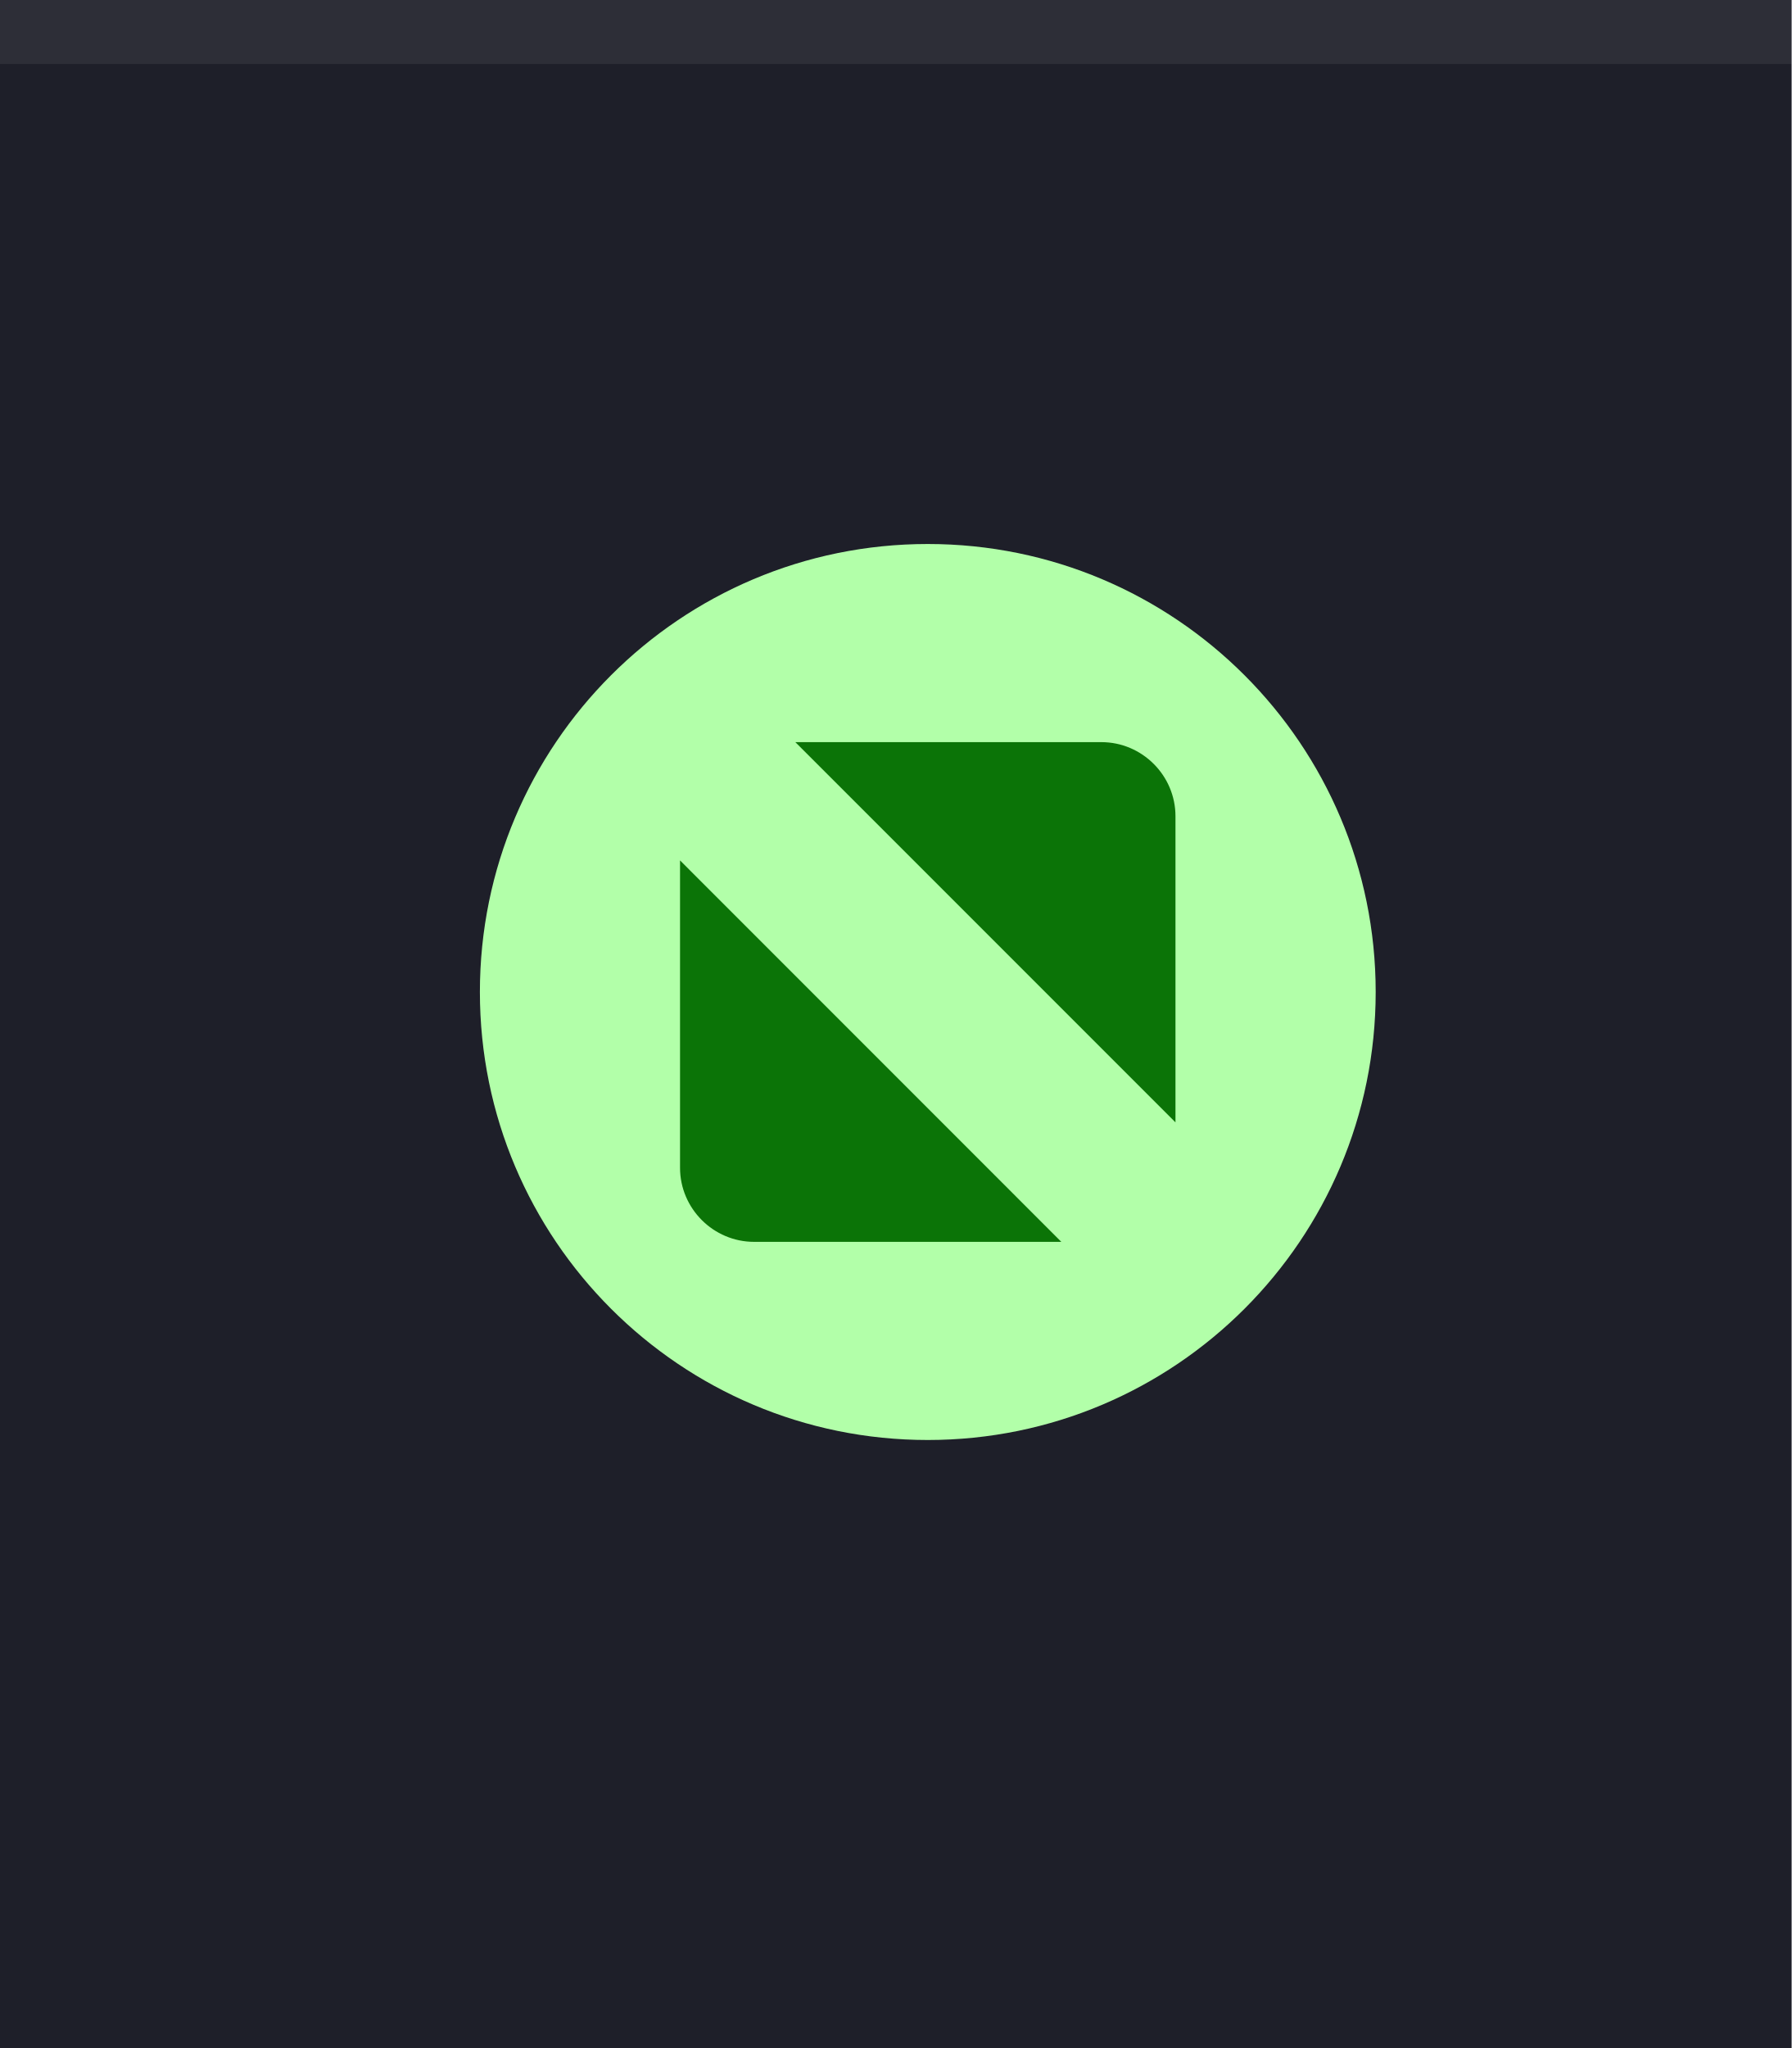
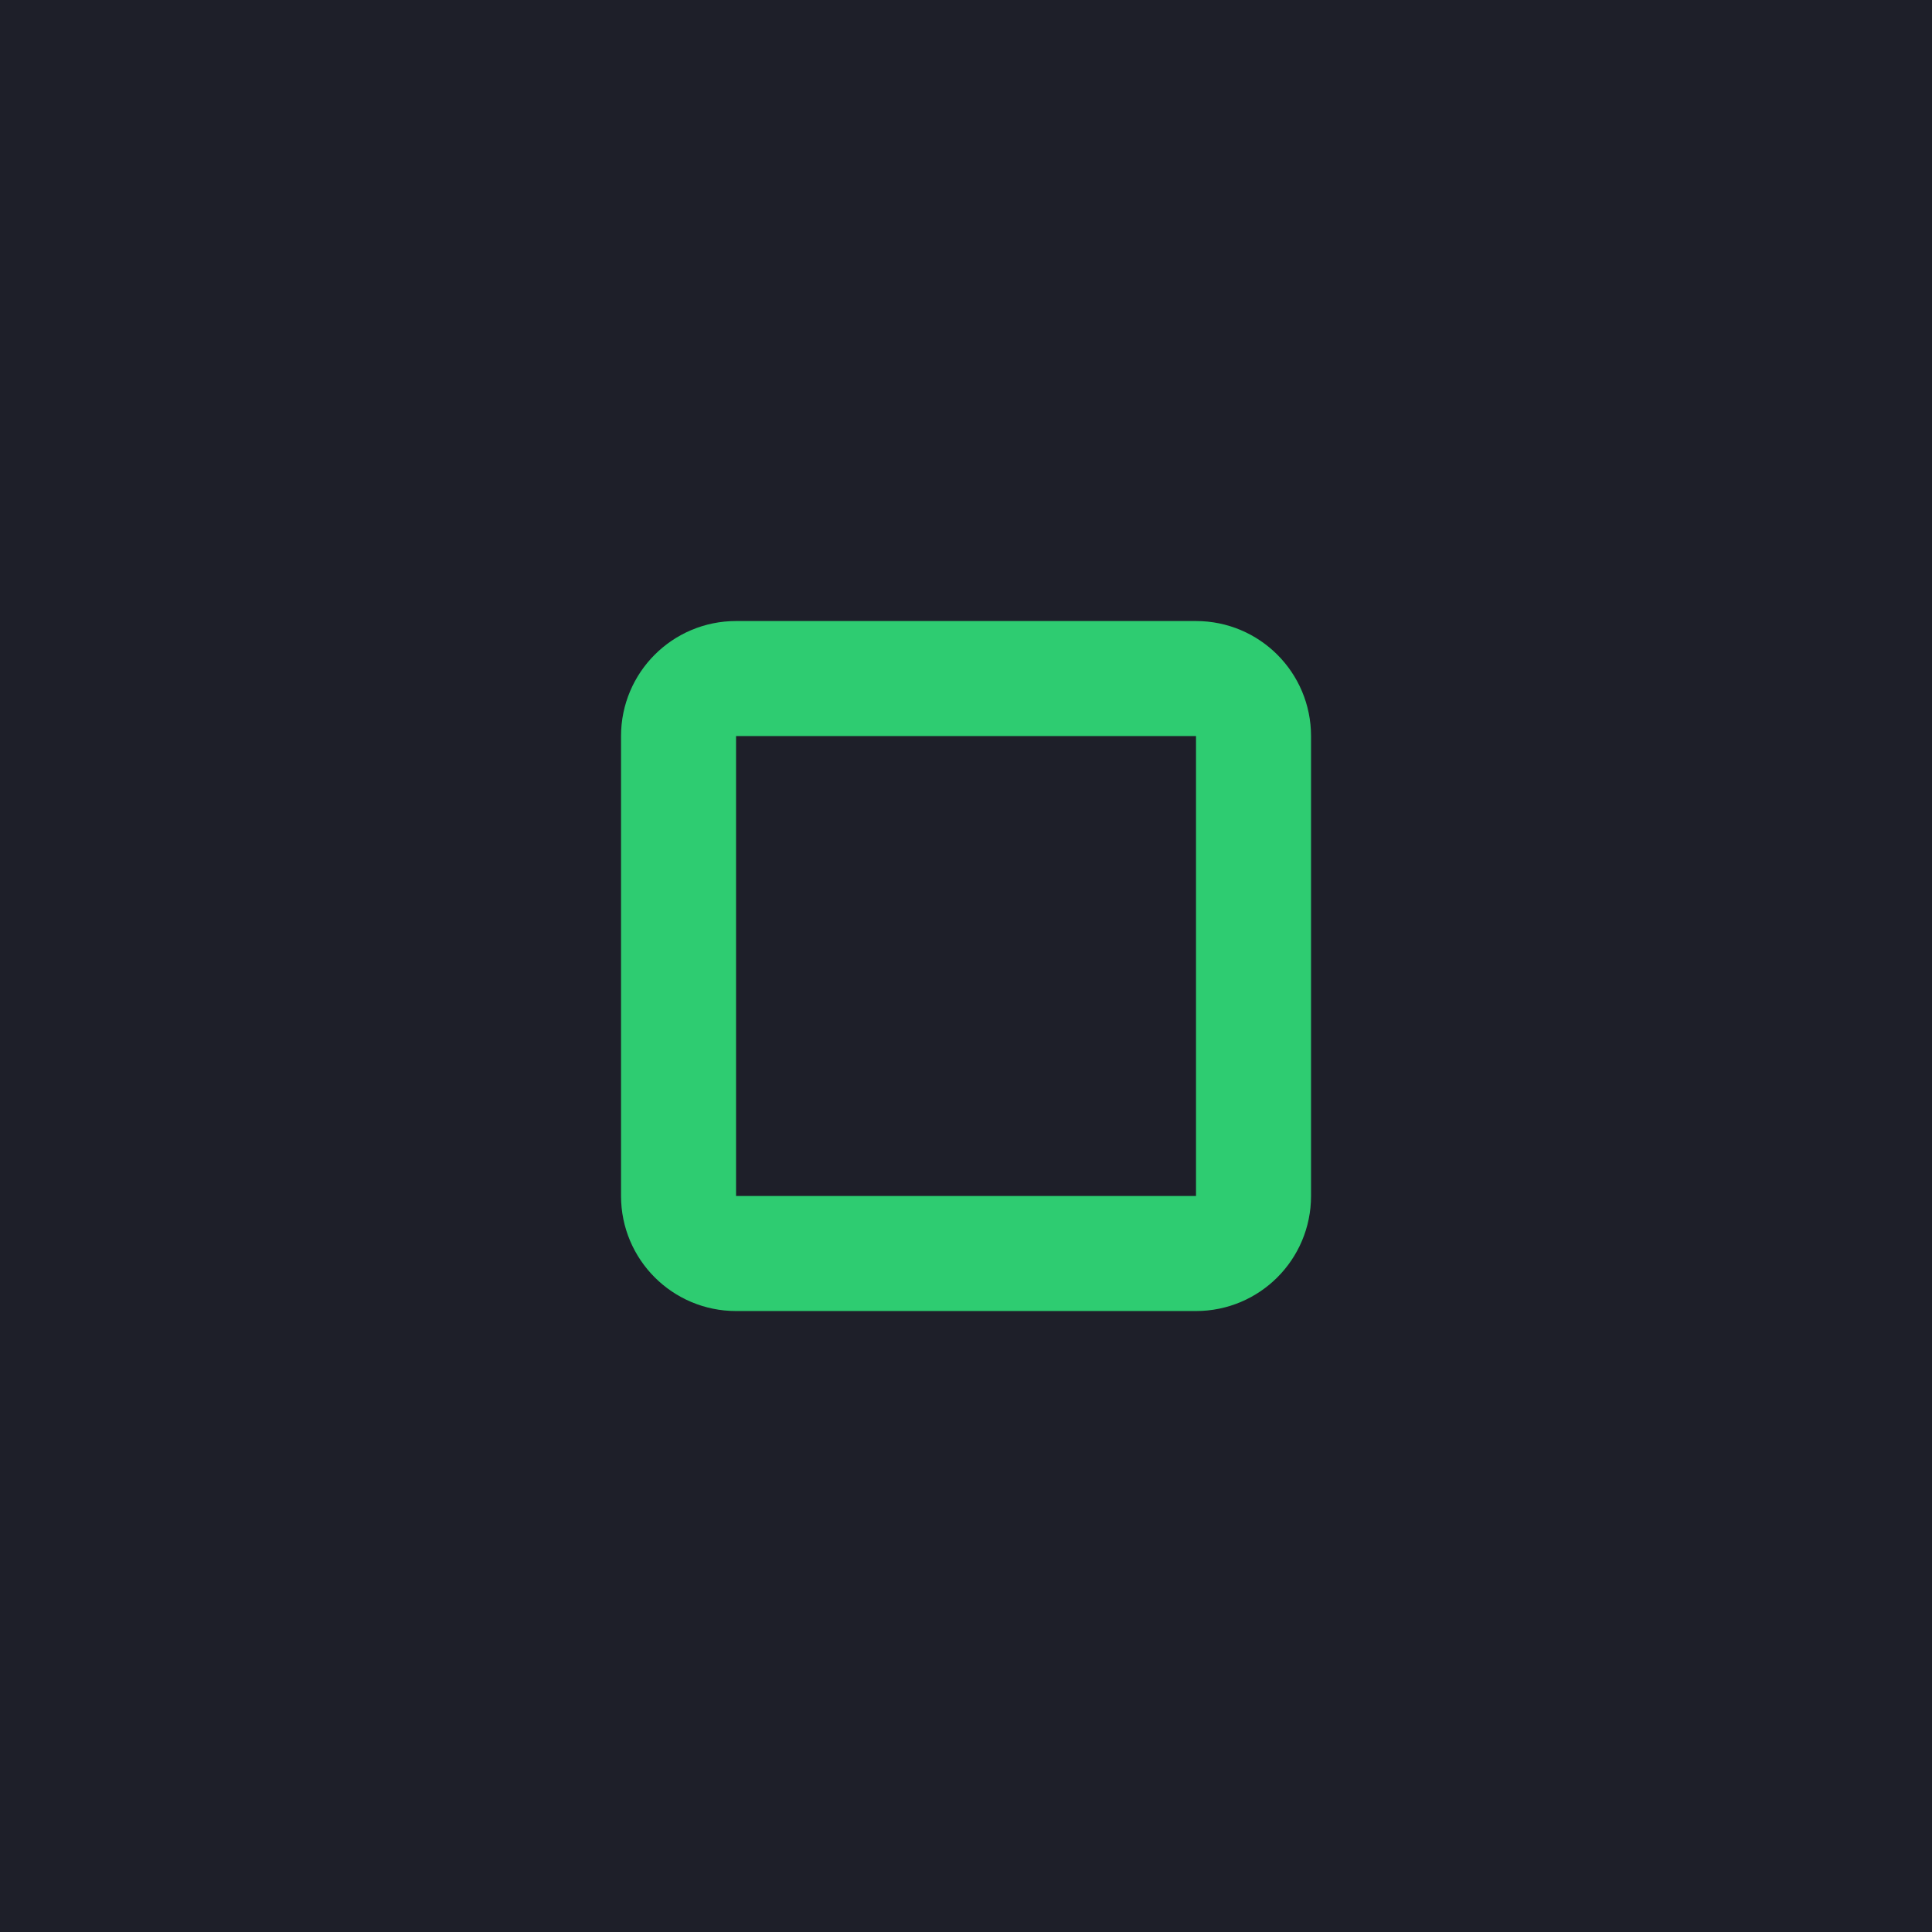
- <svg xmlns="http://www.w3.org/2000/svg" width="28" height="32" viewBox="0 0 28 32" id="svg4142" version="1.1">
+ <svg xmlns="http://www.w3.org/2000/svg" width="28" height="28" viewBox="0 0 28 28" id="svg4142" version="1.1">
  <defs id="defs4144" />
-   <g id="layer1" transform="translate(0,-1020.362)">
+   <g id="layer1" transform="translate(0,-1024.362)">
    <rect style="opacity:1;fill:#1e1f29;fill-opacity:1;fill-rule:evenodd;stroke:none;stroke-width:2.745;stroke-linecap:butt;stroke-linejoin:miter;stroke-miterlimit:4;stroke-dasharray:none;stroke-dashoffset:478.437;stroke-opacity:1" id="rect4741" width="28" height="32" x="0" y="1020.362" />
+     <circle style="fill:#eceff1;fill-opacity:0.1;stroke:none;stroke-width:0.5;stroke-linejoin:miter;stroke-miterlimit:4;stroke-dasharray:none;stroke-opacity:1" id="path2994" cx="1036.362" cy="13" r="12" transform="rotate(90)" />
    <rect style="opacity:1;fill:#ffffff;fill-opacity:0.07;fill-rule:evenodd;stroke:none;stroke-width:2.745;stroke-linecap:butt;stroke-linejoin:miter;stroke-miterlimit:4;stroke-dasharray:none;stroke-dashoffset:478.437;stroke-opacity:1" id="rect4959" width="28" height="1" x="0" y="1020.362" />
-     <path d="m 14.5,1042.862 c 3.866,0 7,-3.134 7,-7 0,-3.866 -3.134,-7 -7,-7 -3.866,0 -7,3.134 -7,7 0,3.866 3.134,7 7,7" style="fill:#b2ffa9;fill-opacity:1;fill-rule:evenodd;stroke:none;stroke-width:0.017" id="path4291" />
-     <path d="m 12.43,1031.958 h 4.783 c 0.637,0 1.158,0.521 1.158,1.158 v 4.783 z m 4.158,7.808 h -4.802 c -0.637,0 -1.158,-0.521 -1.158,-1.158 v -4.802 l 5.959,5.96" style="fill:#0b7407;fill-opacity:1;fill-rule:evenodd;stroke:none;stroke-width:0.017" id="path4293" />
+     <rect style="opacity:1;fill:#31363d;fill-opacity:0;stroke:#2ecc71;stroke-width:1.667;stroke-linejoin:round;stroke-miterlimit:3;stroke-dasharray:none;stroke-opacity:1;paint-order:markers fill stroke" id="rect818" width="8.333" height="8.333" x="9.834" y="1034.196" rx="0.833" ry="0.833" />
  </g>
</svg>
